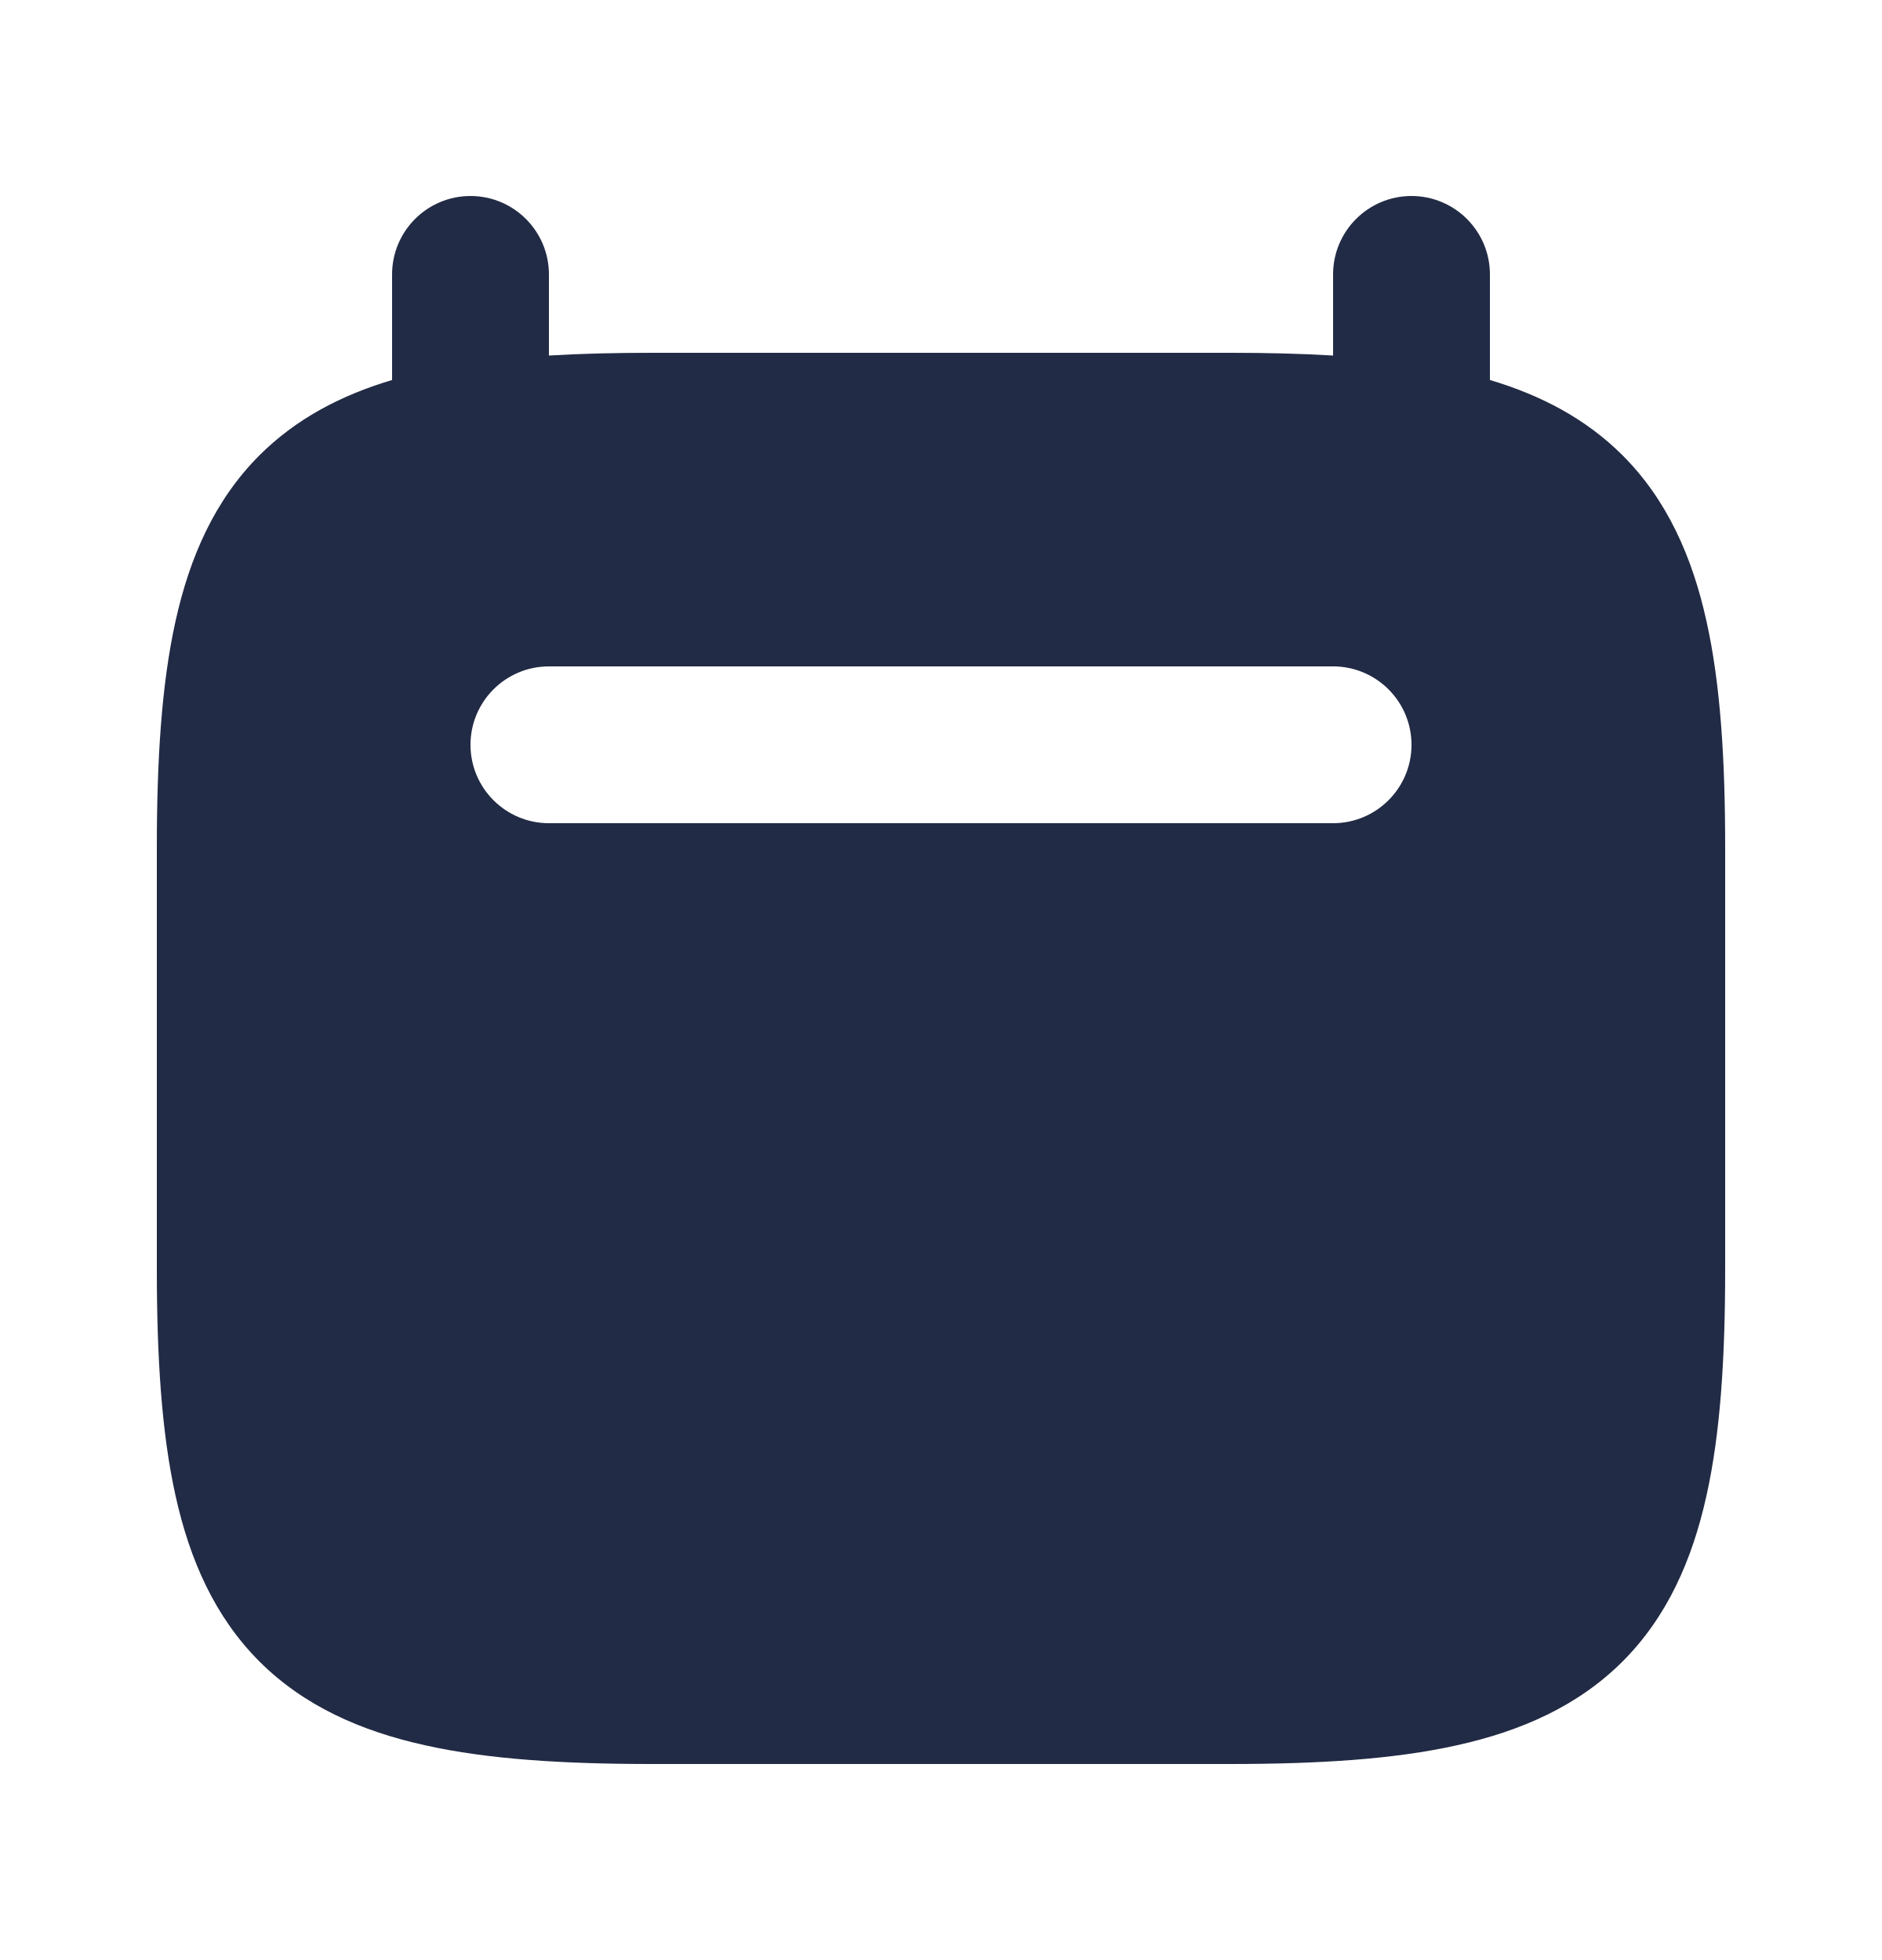
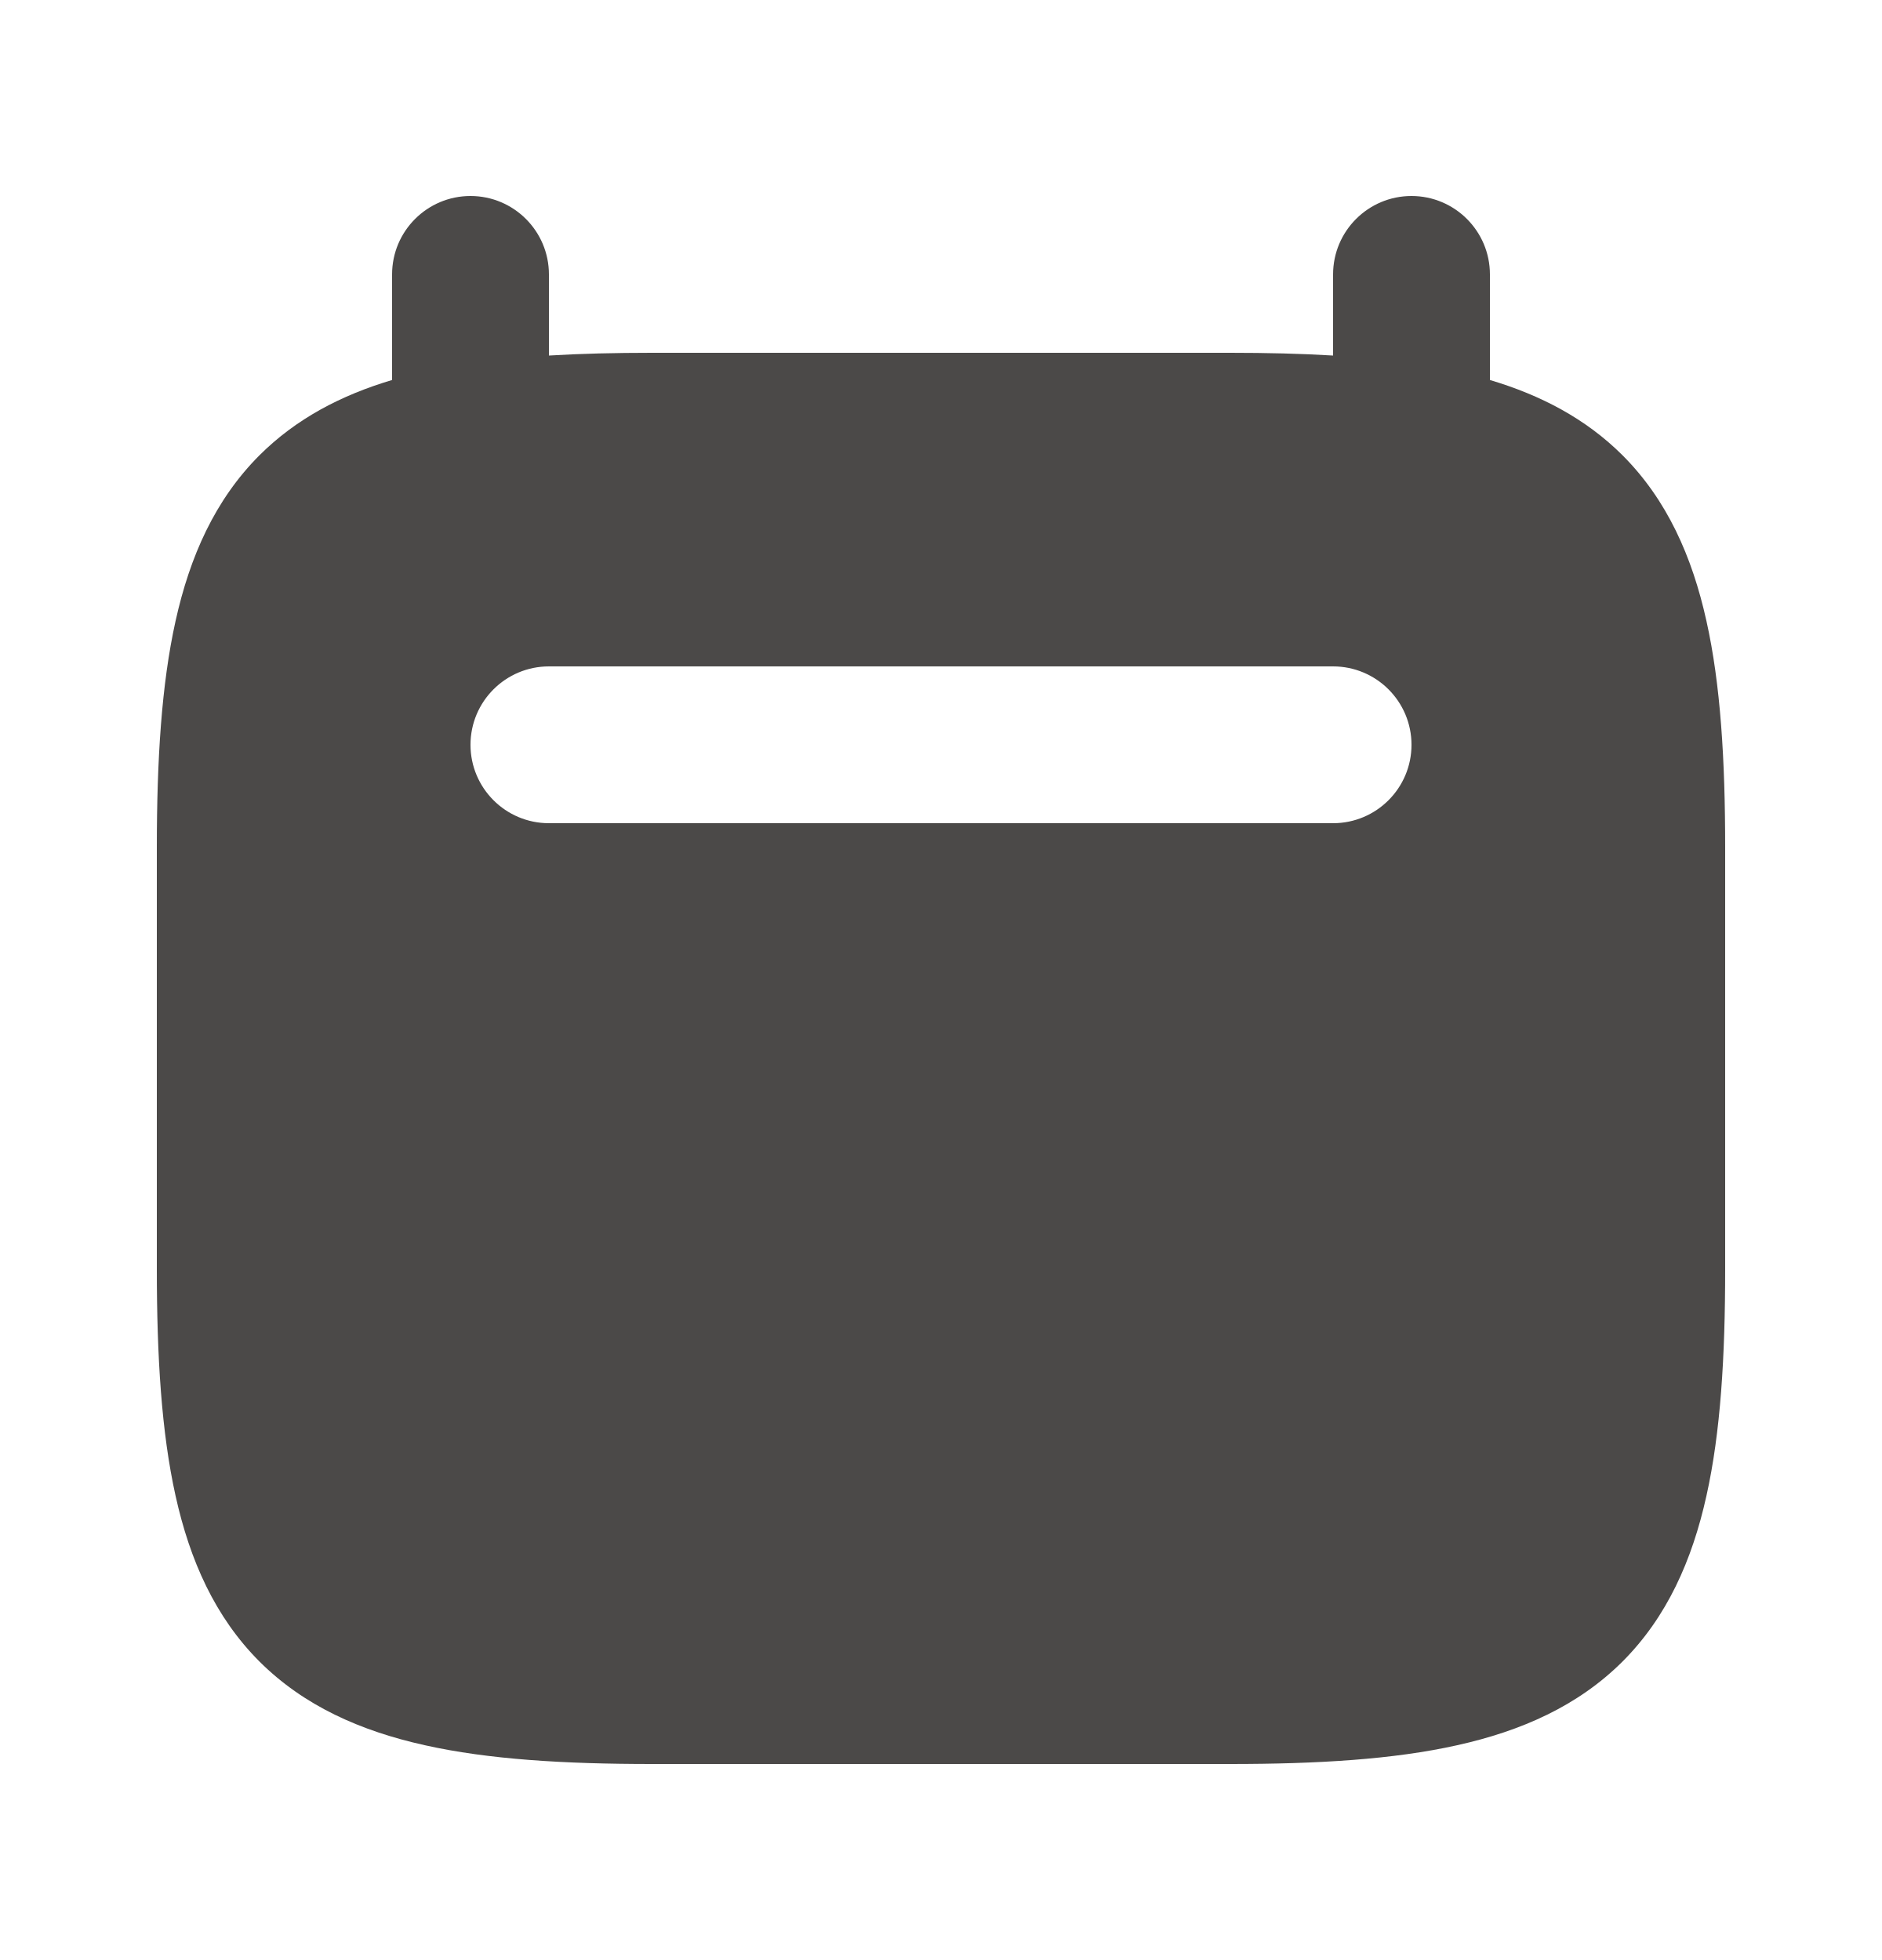
<svg xmlns="http://www.w3.org/2000/svg" width="24" height="25" viewBox="0 0 24 25" fill="none">
-   <path fill-rule="evenodd" clip-rule="evenodd" d="M5 3.5V4.847C4.351 5.04 3.776 5.341 3.308 5.808C2.742 6.375 2.421 7.098 2.239 7.92C2.059 8.73 2 9.696 2 10.812V16.188C2 17.304 2.059 18.27 2.239 19.08C2.421 19.902 2.742 20.625 3.308 21.192C3.875 21.758 4.598 22.079 5.42 22.261C6.23 22.442 7.196 22.5 8.312 22.5H15.688C16.804 22.5 17.77 22.442 18.58 22.261C19.402 22.079 20.125 21.758 20.692 21.192C21.258 20.625 21.579 19.902 21.761 19.08C21.942 18.27 22 17.304 22 16.188V10.812C22 9.696 21.942 8.73 21.761 7.92C21.579 7.098 21.258 6.375 20.692 5.808C20.224 5.341 19.649 5.04 19 4.847V3.5C19 2.948 18.552 2.5 18 2.5C17.448 2.5 17 2.948 17 3.5V4.535C16.589 4.51 16.151 4.5 15.688 4.5H8.312C7.849 4.5 7.411 4.51 7 4.535V3.5C7 2.948 6.552 2.5 6 2.5C5.448 2.5 5 2.948 5 3.5ZM6 9.5C6 8.948 6.448 8.5 7 8.5H17C17.552 8.5 18 8.948 18 9.5C18 10.052 17.552 10.5 17 10.5H7C6.448 10.5 6 10.052 6 9.5Z" fill="#222B45" />
+   <path fill-rule="evenodd" clip-rule="evenodd" d="M5 3.5V4.847C4.351 5.04 3.776 5.341 3.308 5.808C2.742 6.375 2.421 7.098 2.239 7.92C2.059 8.73 2 9.696 2 10.812V16.188C2 17.304 2.059 18.27 2.239 19.08C2.421 19.902 2.742 20.625 3.308 21.192C3.875 21.758 4.598 22.079 5.42 22.261C6.23 22.442 7.196 22.5 8.312 22.5H15.688C16.804 22.5 17.77 22.442 18.58 22.261C19.402 22.079 20.125 21.758 20.692 21.192C21.258 20.625 21.579 19.902 21.761 19.08C21.942 18.27 22 17.304 22 16.188V10.812C22 9.696 21.942 8.73 21.761 7.92C21.579 7.098 21.258 6.375 20.692 5.808C20.224 5.341 19.649 5.04 19 4.847V3.5C19 2.948 18.552 2.5 18 2.5C17.448 2.5 17 2.948 17 3.5V4.535C16.589 4.51 16.151 4.5 15.688 4.5H8.312C7.849 4.5 7.411 4.51 7 4.535V3.5C7 2.948 6.552 2.5 6 2.5C5.448 2.5 5 2.948 5 3.5ZM6 9.5C6 8.948 6.448 8.5 7 8.5H17C17.552 8.5 18 8.948 18 9.5C18 10.052 17.552 10.5 17 10.5H7C6.448 10.5 6 10.052 6 9.5Z" fill="#4B4948" />
</svg>
